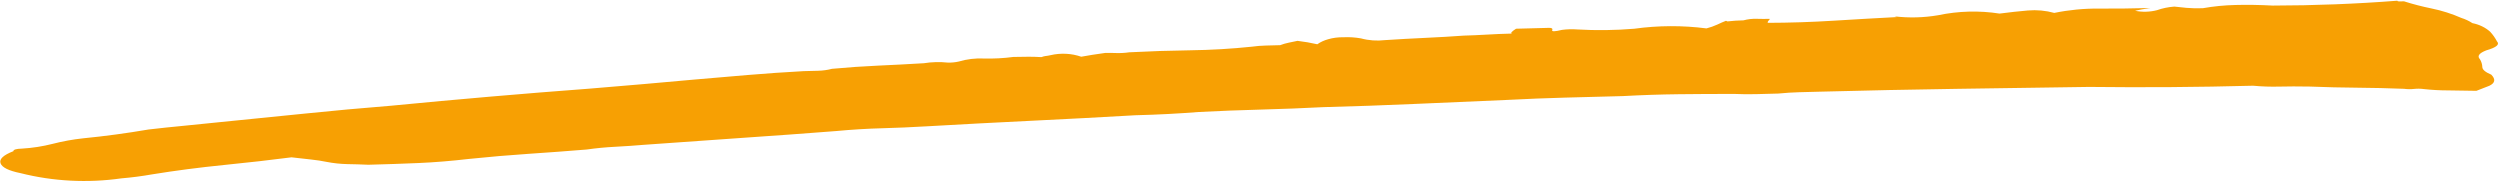
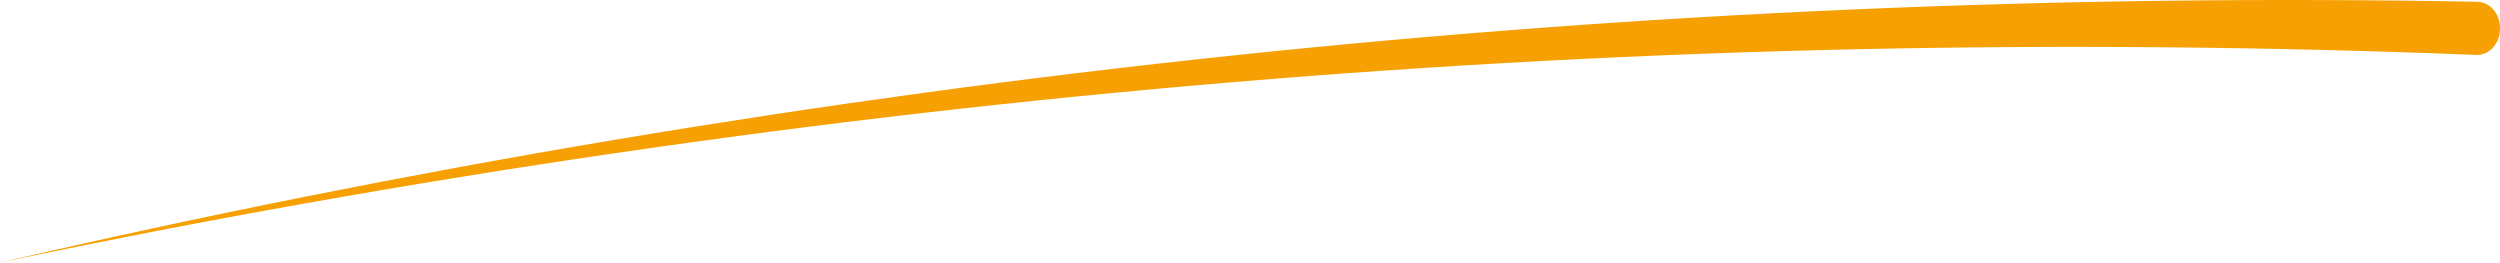
- <svg xmlns="http://www.w3.org/2000/svg" width="1066" height="78" viewBox="0 0 1066 78" fill="none">
-   <path d="M736.578 9.127C738.853 8.865 741.142 8.714 743.435 8.674C745.239 8.182 747.129 7.96 749.019 8.02C750.886 8.081 752.753 8.087 754.621 8.038C754.61 8.171 754.566 8.3 754.491 8.418C754.416 8.536 754.312 8.64 754.186 8.722C754.031 8.856 753.912 9.016 753.839 9.192C753.765 9.367 753.738 9.554 753.76 9.738C763.093 9.713 772.419 9.411 781.737 8.832C791.055 8.254 800.064 7.737 808.764 7.283L807.823 6.975C814.019 7.71 820.331 7.543 826.479 6.482C835.04 4.68 843.951 4.444 852.596 5.792C856.937 5.229 860.97 4.787 864.696 4.467C868.499 4.147 872.332 4.501 875.943 5.507C882.17 4.224 888.559 3.604 894.957 3.663C901.491 3.712 908.8 3.63 916.884 3.416C915.026 3.687 913.788 3.888 913.169 4.02L910.386 4.596C913.457 5.215 916.678 5.13 919.712 4.35C922.079 3.516 924.585 2.996 927.138 2.809C929.008 2.981 930.724 3.16 932.286 3.345C934.608 3.551 936.947 3.603 939.282 3.5C943.881 2.688 948.555 2.228 953.246 2.126C958.22 1.994 963.505 2.079 969.1 2.379C977.812 2.371 986.674 2.192 995.688 1.843C1004.7 1.494 1013.55 0.98 1022.25 0.302C1022.25 0.523 1022.57 0.626 1023.19 0.609L1025.05 0.56C1028.89 1.779 1032.81 2.797 1036.8 3.608C1041.22 4.517 1045.49 5.872 1049.51 7.643C1051.22 8.178 1052.81 8.929 1054.24 9.868C1057.14 10.437 1059.78 11.712 1061.8 13.533C1062.97 14.798 1063.95 16.182 1064.71 17.654C1065.99 18.965 1064.46 20.239 1060.14 21.477C1057.06 22.676 1056.16 23.934 1057.44 25.25C1058.07 26.282 1058.42 27.42 1058.46 28.582C1058.49 29.7 1059.77 30.785 1062.29 31.84C1064.2 33.804 1063.93 35.379 1061.48 36.565L1055.93 38.729C1051.58 38.622 1047.53 38.56 1043.79 38.543C1040.35 38.544 1036.92 38.354 1033.51 37.976C1032.13 37.783 1030.71 37.765 1029.31 37.921C1027.91 38.078 1026.5 38.059 1025.11 37.866C1018.26 37.599 1011.56 37.441 1005.03 37.392C998.49 37.343 991.812 37.184 984.992 36.913C980.012 36.823 975.656 36.827 971.924 36.926C968.178 37.024 964.432 36.899 960.712 36.55C948.9 36.862 937.238 37.06 925.727 37.142C914.216 37.225 902.548 37.199 890.724 37.063L834.277 37.883C815.307 38.163 795.873 38.565 775.976 39.091L767.116 39.326C764.317 39.4 761.367 39.588 758.266 39.892L748.94 40.139C745.83 40.221 742.719 40.192 739.606 40.053C731.516 40.045 723.584 40.086 715.81 40.176C708.036 40.265 700.11 40.53 692.032 40.971L667.318 41.624C659.544 41.83 651.309 42.158 642.612 42.609C628.938 43.193 615.732 43.766 602.993 44.329C590.254 44.893 577.355 45.345 564.297 45.685C555.597 46.136 546.739 46.481 537.722 46.72C528.706 46.958 519.848 47.303 511.148 47.755C506.801 48.091 502.452 48.375 498.103 48.606C493.753 48.837 489.091 49.016 484.116 49.142C469.827 49.968 455.07 50.751 439.845 51.491C424.621 52.231 409.864 53.014 395.574 53.84C388.742 54.242 382.215 54.526 375.995 54.69C369.775 54.855 363.252 55.254 356.426 55.888C343.385 56.902 330.033 57.872 316.371 58.798C302.709 59.723 288.735 60.71 274.448 61.757C270.723 62.077 266.685 62.353 262.335 62.584C258.276 62.786 254.23 63.175 250.218 63.75C242.145 64.412 233.917 65.022 225.534 65.582C217.151 66.141 208.616 66.87 199.928 67.77C192.483 68.637 185.342 69.218 178.507 69.515C171.672 69.811 164.522 70.056 157.059 70.248C153.943 70.109 150.986 70.018 148.186 69.976C145.189 69.917 142.21 69.601 139.296 69.033C137.136 68.59 134.945 68.254 132.735 68.027C130.238 67.756 127.428 67.44 124.306 67.079C115.624 68.205 106.009 69.298 95.46 70.358C84.91 71.418 74.682 72.752 64.775 74.361C60.472 75.121 56.125 75.685 51.752 76.051C37.377 78.103 22.659 77.342 8.76 73.829C3.749 72.818 0.909 71.424 0.241 69.649C-0.428 67.873 1.393 66.146 5.705 64.468C5.687 63.799 6.923 63.431 9.411 63.365C13.822 63.099 18.187 62.421 22.425 61.344C26.675 60.248 31.026 59.457 35.431 58.979C44.74 58.063 54.04 56.809 63.332 55.219C68.294 54.639 73.261 54.115 78.233 53.646C83.204 53.177 88.472 52.645 94.038 52.05C106.452 50.83 118.553 49.613 130.342 48.4C142.131 47.187 154.235 46.083 166.655 45.09C195.192 42.321 223.439 39.889 251.397 37.795C259.469 37.133 267.23 36.48 274.678 35.834C282.126 35.189 289.264 34.552 296.094 33.923C303.545 33.278 311.15 32.629 318.909 31.975C326.667 31.322 334.586 30.775 342.664 30.334L348.727 30.174C350.777 30.134 352.812 29.854 354.773 29.342C361.6 28.713 368.121 28.261 374.339 27.986C380.556 27.711 387.081 27.37 393.913 26.962C397.299 26.424 400.761 26.332 404.171 26.691C405.739 26.735 407.309 26.581 408.827 26.235C412.261 25.215 415.898 24.777 419.524 24.948C423.731 25.058 427.944 24.835 432.108 24.283C437.082 24.151 440.816 24.163 443.311 24.319C443.591 24.309 443.871 24.315 444.149 24.338C444.618 24.142 445.117 24.002 445.632 23.921C446.416 23.836 447.192 23.705 447.954 23.527C452.295 22.517 456.903 22.749 461.039 24.186C462.276 23.932 463.825 23.667 465.686 23.391L471.266 22.571C472.508 22.538 474.065 22.553 475.935 22.614C477.805 22.677 479.68 22.572 481.528 22.3C490.228 21.848 498.932 21.563 507.64 21.443C516.361 21.324 525.072 20.813 533.735 19.915C535.738 19.632 537.762 19.467 539.79 19.422L545.853 19.262C547.039 18.806 548.275 18.447 549.542 18.19L553.257 17.419C556.105 17.755 558.923 18.241 561.695 18.873C563.055 17.92 564.621 17.194 566.307 16.734C568.402 16.127 570.608 15.84 572.818 15.889C575.329 15.765 577.845 15.925 580.297 16.364C583.605 17.264 587.123 17.517 590.582 17.105C596.172 16.735 601.918 16.415 607.821 16.143C613.725 15.871 619.161 15.552 624.129 15.187C627.239 15.104 630.501 14.963 633.916 14.761C637.331 14.56 640.904 14.411 644.635 14.312C644.008 14.107 644.612 13.418 646.446 12.247L660.437 11.877C661.679 11.844 662.154 12.166 661.861 12.844C661.568 13.522 662.968 13.485 666.06 12.733C668.223 12.451 670.416 12.393 672.59 12.56C680.665 13.027 688.779 12.923 696.847 12.252C707.05 10.839 717.443 10.792 727.633 12.11C729.238 11.703 730.788 11.155 732.258 10.477C733.486 9.885 734.717 9.349 735.951 8.868C736.171 8.931 736.381 9.014 736.578 9.116L736.578 9.127Z" fill="#F7A003" />
+ <svg xmlns="http://www.w3.org/2000/svg" width="1238" height="130" viewBox="0 0 1238 130" fill="none">
+   <path d="M0 130C403.019 36.568 815.356 -6.846 1226.77 0.875C1233.13 0.994 1238.17 7.001 1238 14.216V14.549C1237.81 21.818 1232.51 27.452 1226.16 27.2C815.731 10.748 403.99 45.312 0 130Z" fill="#F7A003" />
</svg>
